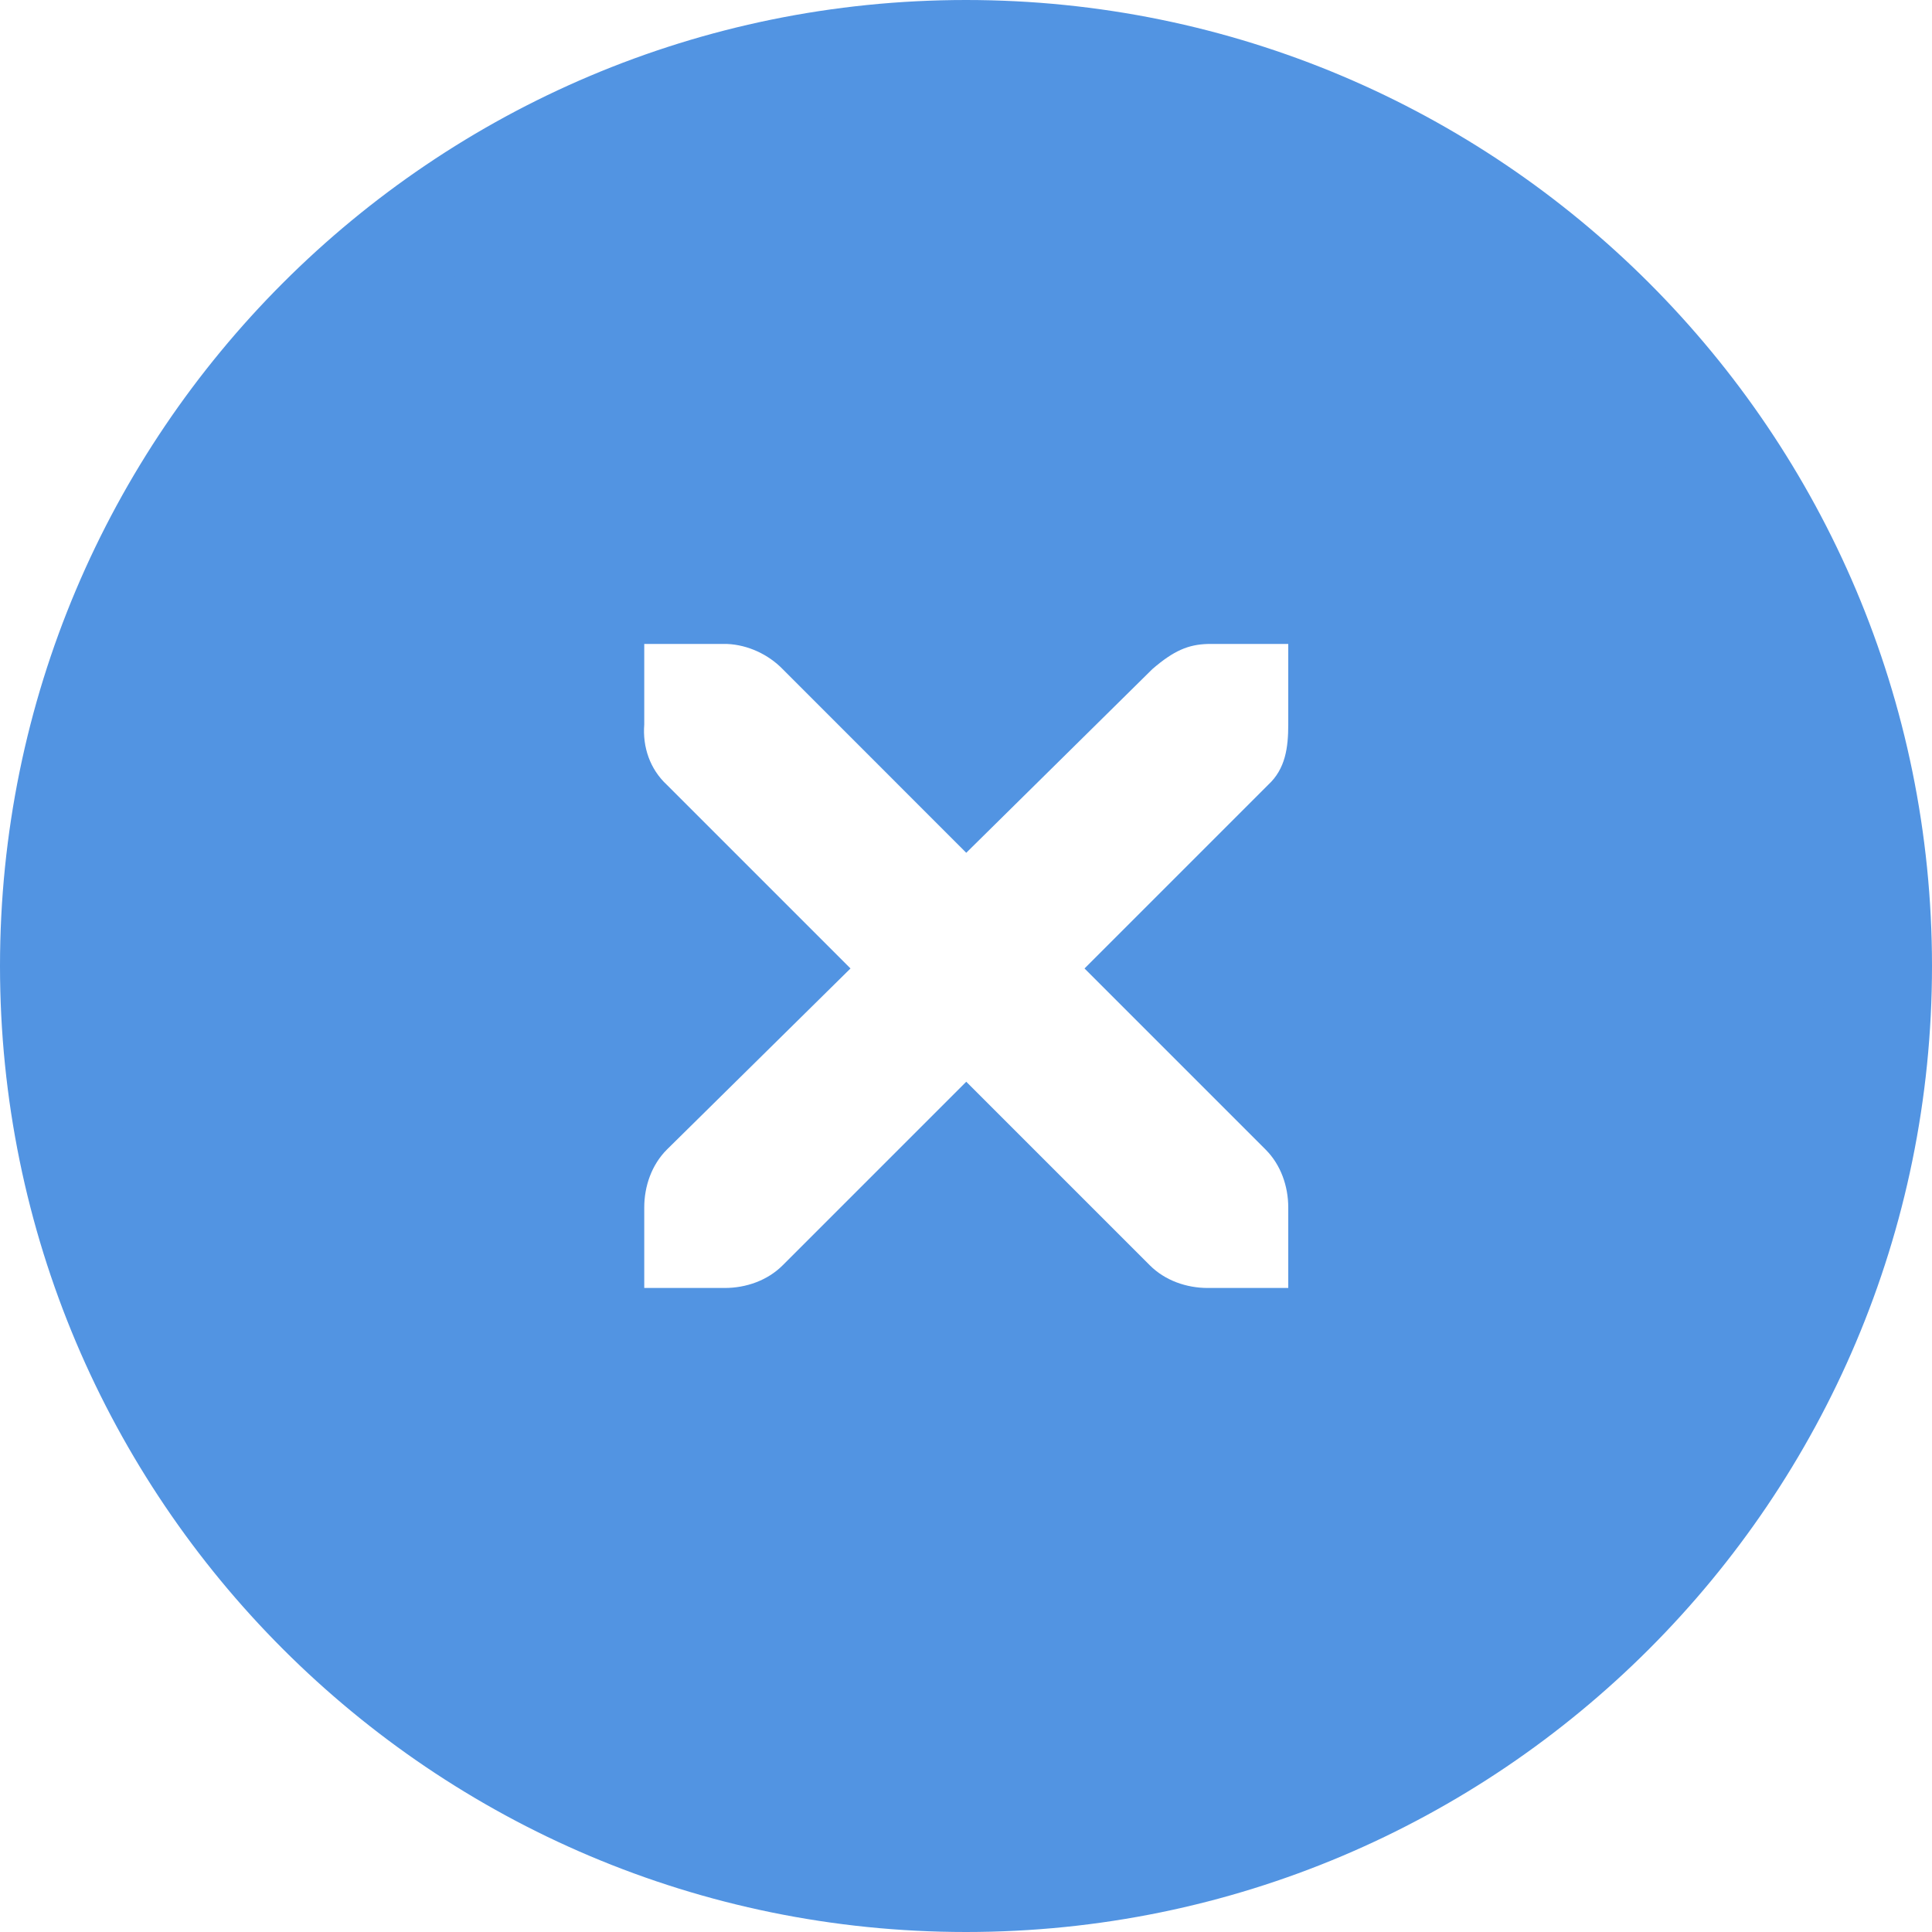
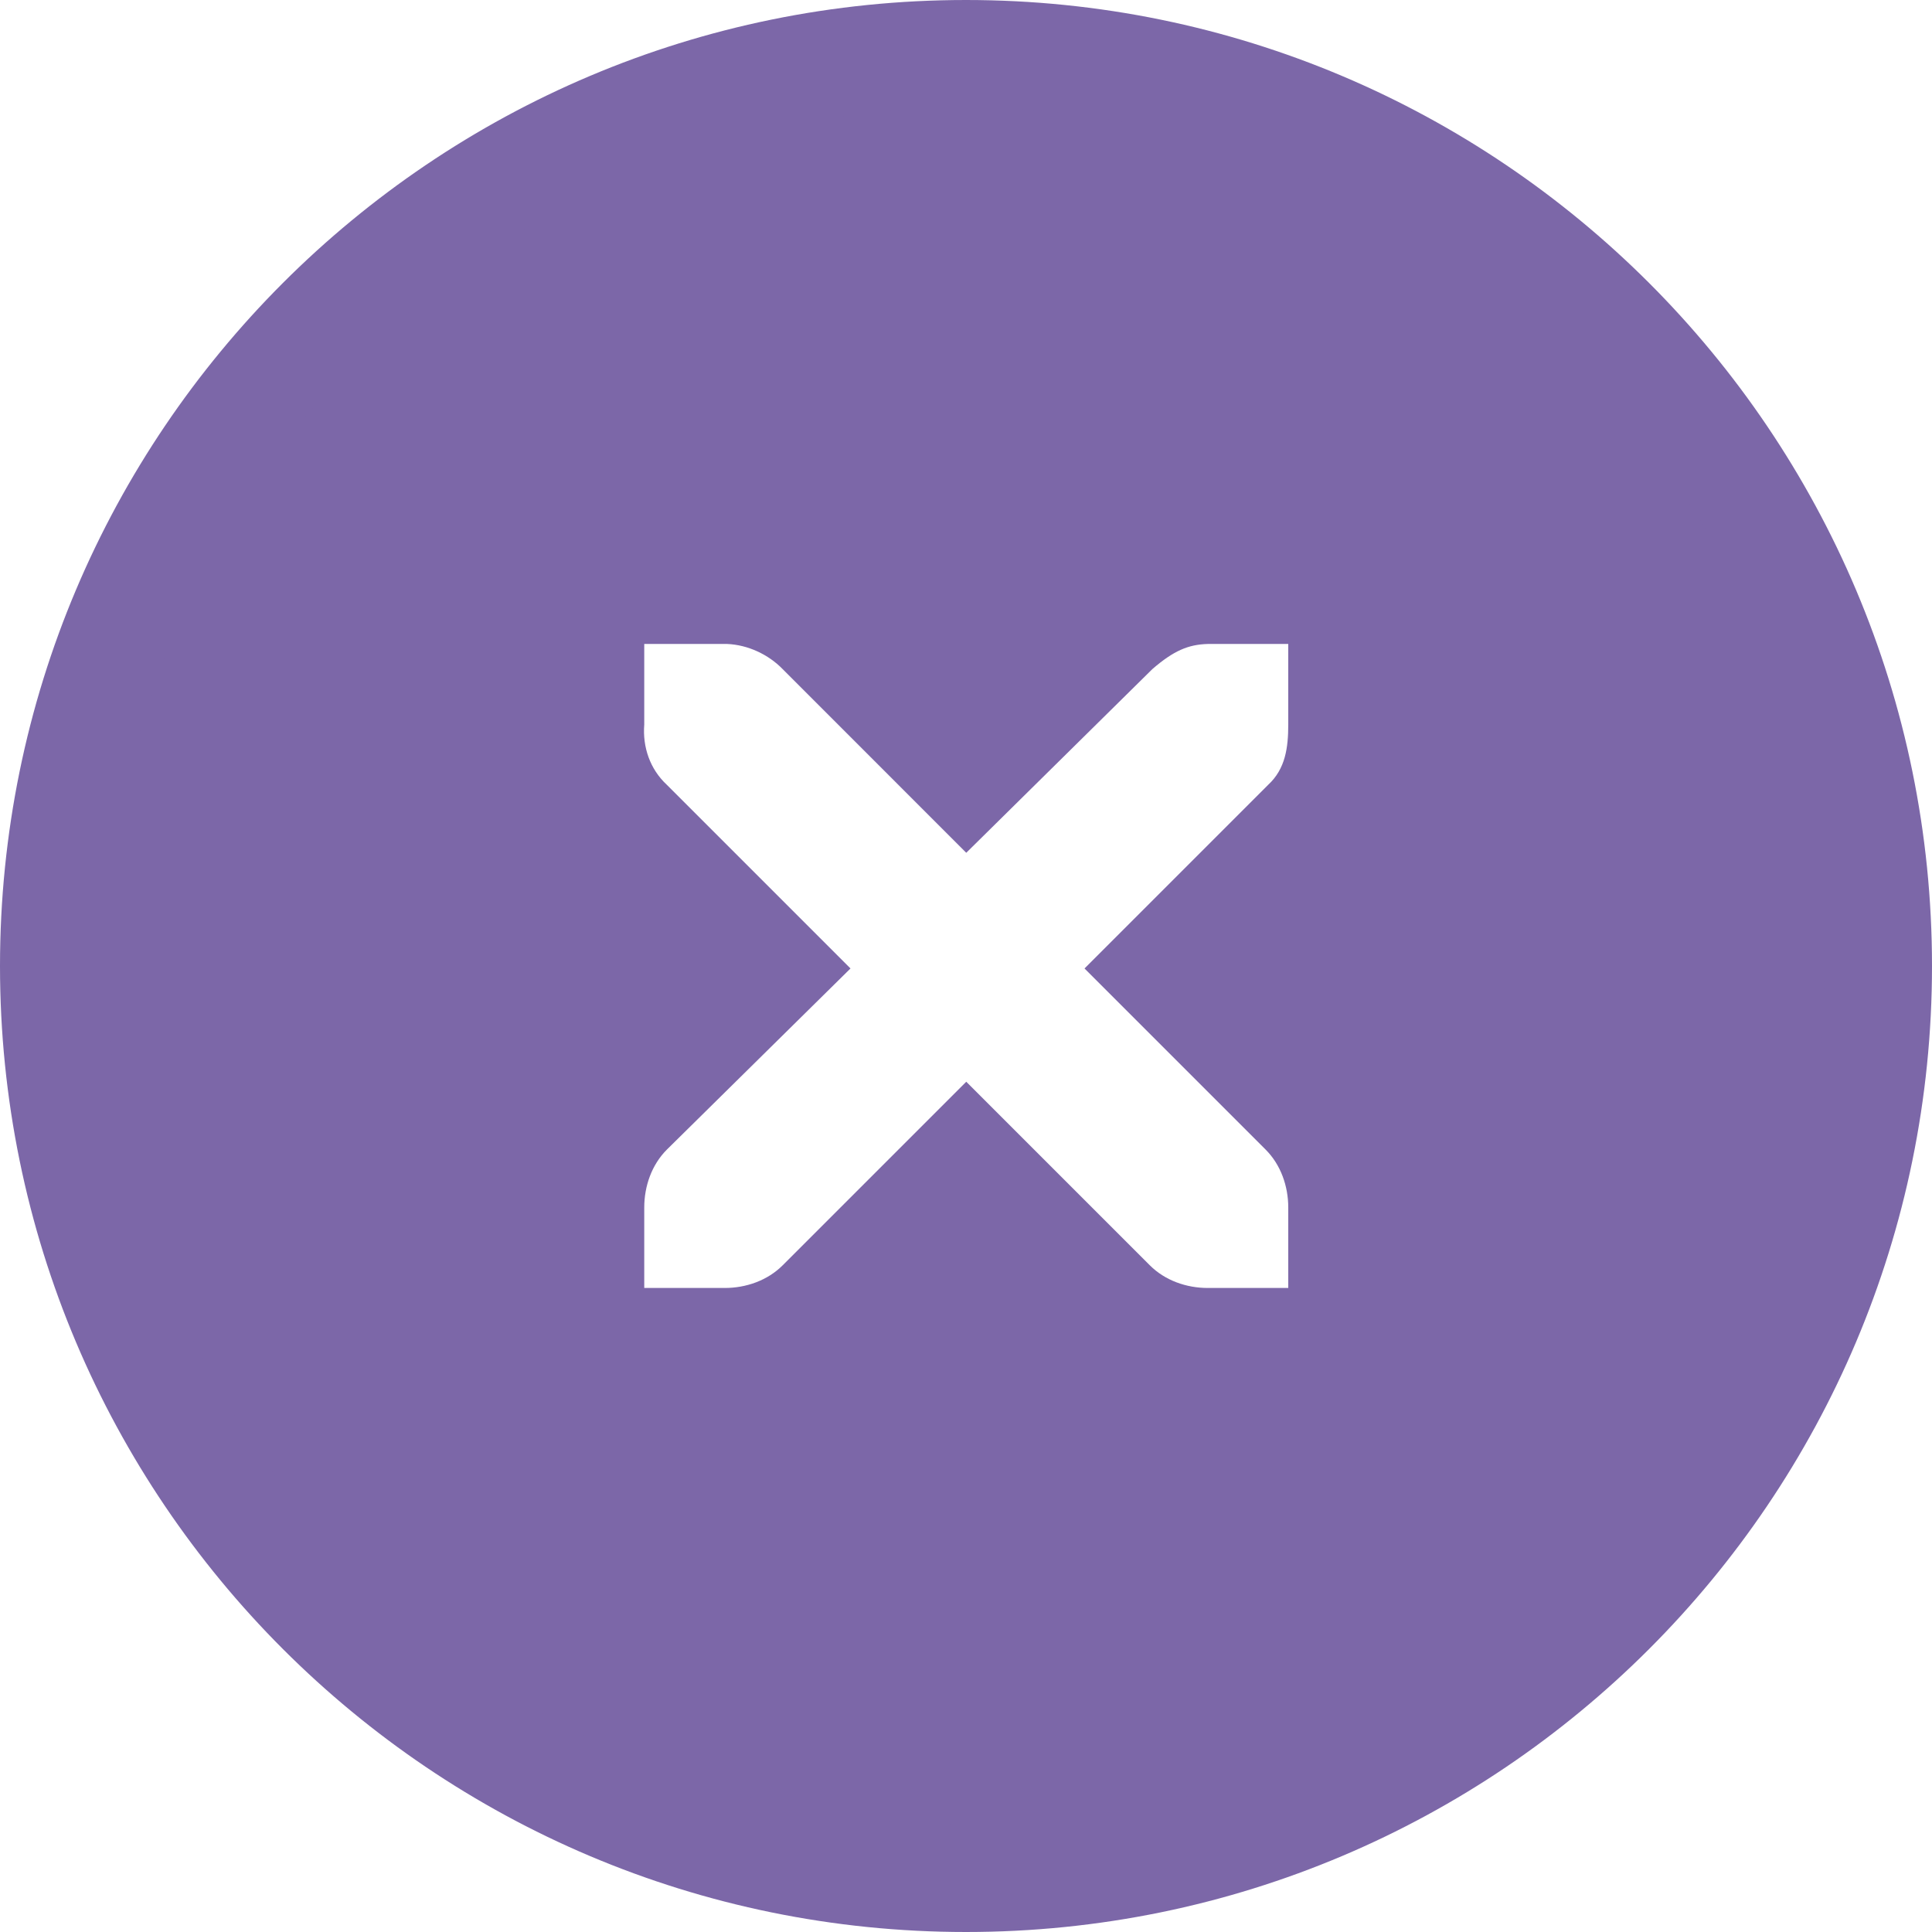
<svg xmlns="http://www.w3.org/2000/svg" xmlns:ns1="http://www.openswatchbook.org/uri/2009/osb" xmlns:xlink="http://www.w3.org/1999/xlink" width="18" height="18" viewBox="0 0 18 18" id="svg5995" version="1.1">
  <defs id="defs5997">
    <linearGradient id="selected_fg_color" ns1:paint="solid">
      <stop style="stop-color:#ffffff;stop-opacity:1;" offset="0" id="stop4157" />
    </linearGradient>
    <linearGradient id="selected_bg_color" ns1:paint="solid">
-       <stop style="stop-color:#5294e2;stop-opacity:1;" offset="0" id="stop4160" />
+       <stop style="stop-color:#7c67a8;stop-opacity:1;" offset="0" id="stop4160" />
    </linearGradient>
    <linearGradient xlink:href="#selected_bg_color" id="linearGradient4162" x1="9" y1="1034.362" x2="9" y2="1052.362" gradientUnits="userSpaceOnUse" />
    <linearGradient xlink:href="#selected_fg_color" id="linearGradient4159" x1="48.998" y1="764" x2="48.998" y2="772" gradientUnits="userSpaceOnUse" />
  </defs>
  <g id="layer1" transform="translate(0,-1034.362)">
    <circle style="display:inline;opacity:1;fill:url(#linearGradient4162);fill-opacity:1;stroke:url(#selected_bg_color);stroke-width:1;stroke-linecap:round;stroke-linejoin:miter;stroke-miterlimit:4;stroke-dasharray:none;stroke-dashoffset:0;stroke-opacity:1" id="path4166" cx="9" cy="1043.362" r="8.5" />
    <g id="g4201" transform="translate(-19.06014,1044.307)" style="display:inline;fill:#adafb5;fill-opacity:1">
      <g style="display:inline;fill:#adafb5;fill-opacity:1" id="layer9" transform="translate(-60,-518)" />
      <g id="layer10" transform="translate(-60,-518)" style="fill:#adafb5;fill-opacity:1" />
      <g id="layer11" transform="translate(-60,-518)" style="fill:#adafb5;fill-opacity:1" />
      <g transform="matrix(0.75,0,0,0.75,22.0625,-6.945224)" id="g2996" style="fill:#adafb5;fill-opacity:1">
        <g transform="translate(-60,-518)" id="layer12" style="fill:#adafb5;fill-opacity:1">
          <g transform="translate(19,-242)" id="layer4-4-1" style="display:inline;fill:#adafb5;fill-opacity:1">
            <path d="m 45,764 1,0 c 0.01,-1.2e-4 0.021,-4.6e-4 0.031,0 0.255,0.011 0.51,0.129 0.688,0.312 L 49,766.594 51.312,764.312 C 51.578,764.082 51.759,764.007 52,764 l 1,0 0,1 c 0,0.286 -0.034,0.551 -0.25,0.75 l -2.281,2.281 2.25,2.25 C 52.907,770.469 53,770.735 53,771 l 0,1 -1,0 c -0.265,-10e-6 -0.531,-0.093 -0.719,-0.281 L 49,769.438 46.719,771.719 C 46.531,771.907 46.265,772 46,772 l -1,0 0,-1 c -3e-6,-0.265 0.093,-0.531 0.281,-0.719 l 2.281,-2.25 L 45.281,765.75 C 45.071,765.555 44.978,765.281 45,765 l 0,-1 z" id="path10839-9" style="color:#bebebe;font-style:normal;font-variant:normal;font-weight:normal;font-stretch:normal;font-size:medium;line-height:normal;font-family:'Andale Mono';-inkscape-font-specification:'Andale Mono';text-indent:0;text-align:start;text-decoration:none;text-decoration-line:none;letter-spacing:normal;word-spacing:normal;text-transform:none;direction:ltr;block-progression:tb;writing-mode:lr-tb;text-anchor:start;display:inline;overflow:visible;visibility:visible;fill:url(#linearGradient4159);fill-opacity:1;fill-rule:nonzero;stroke:none;stroke-width:1.781;marker:none;enable-background:new" />
          </g>
        </g>
      </g>
      <g id="layer13" transform="translate(-60,-518)" style="fill:#adafb5;fill-opacity:1" />
      <g id="layer14" transform="translate(-60,-518)" style="fill:#adafb5;fill-opacity:1" />
      <g id="layer15" transform="translate(-60,-518)" style="fill:#adafb5;fill-opacity:1" />
    </g>
  </g>
</svg>
